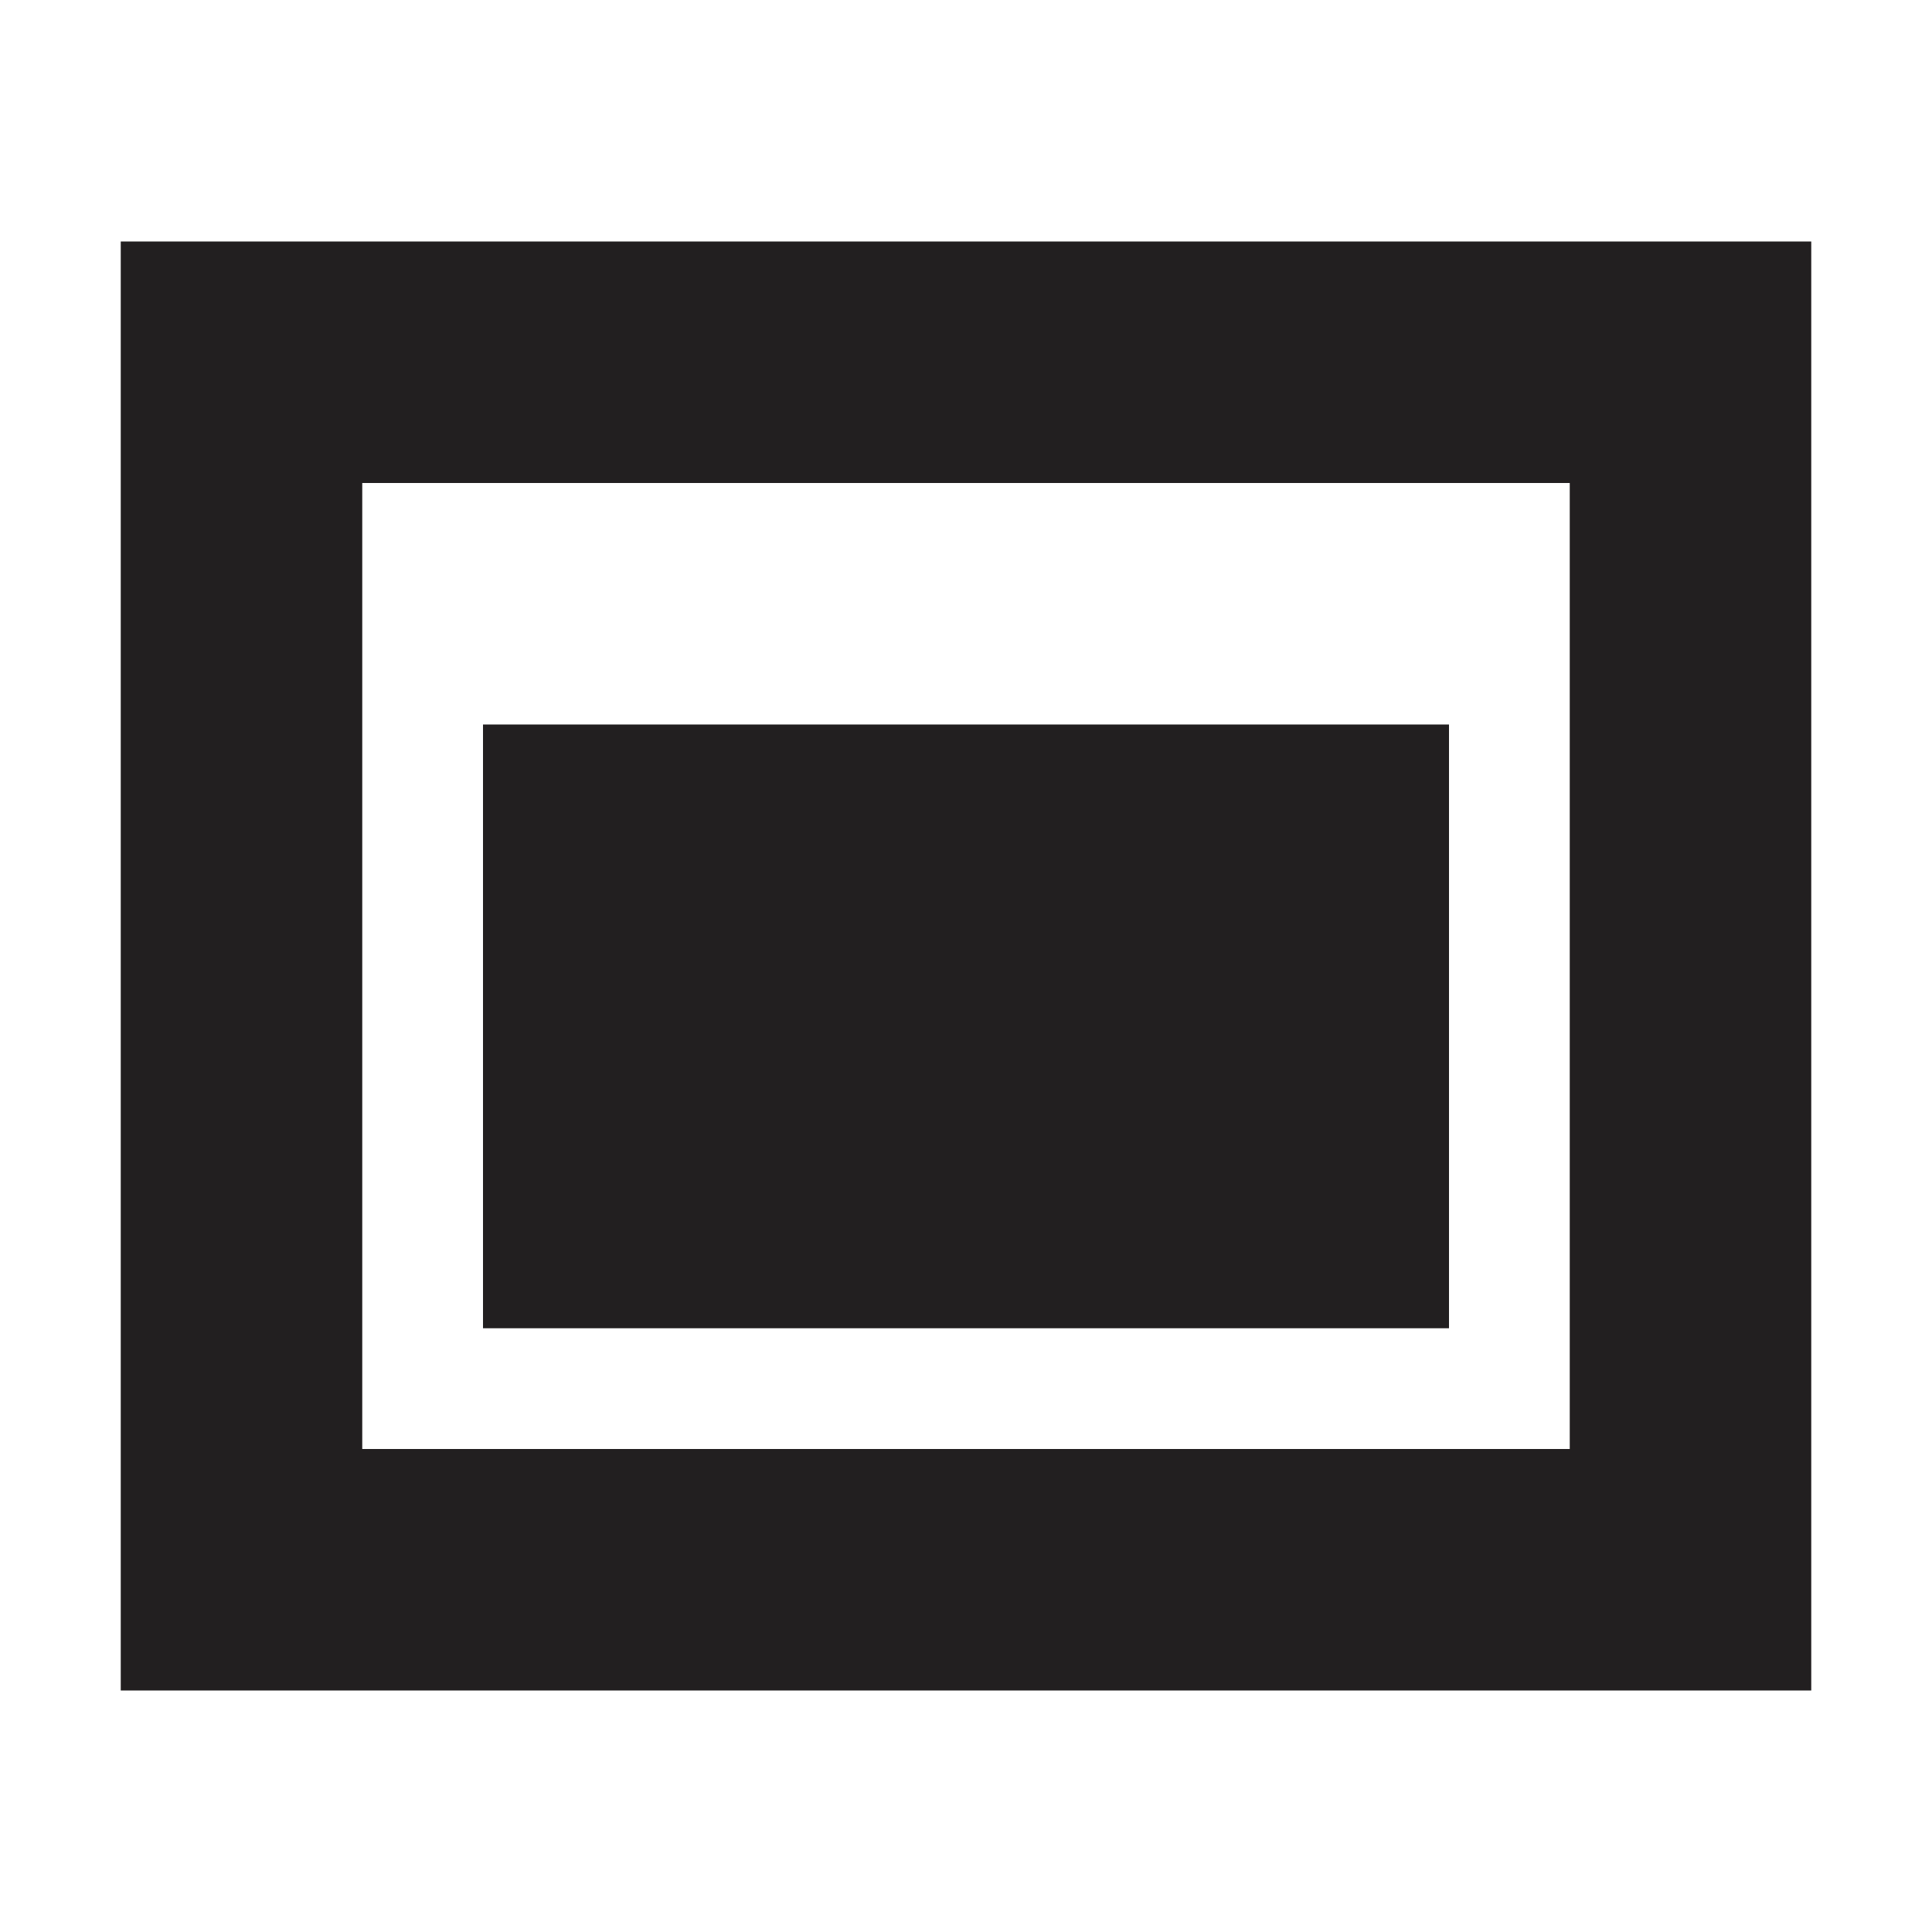
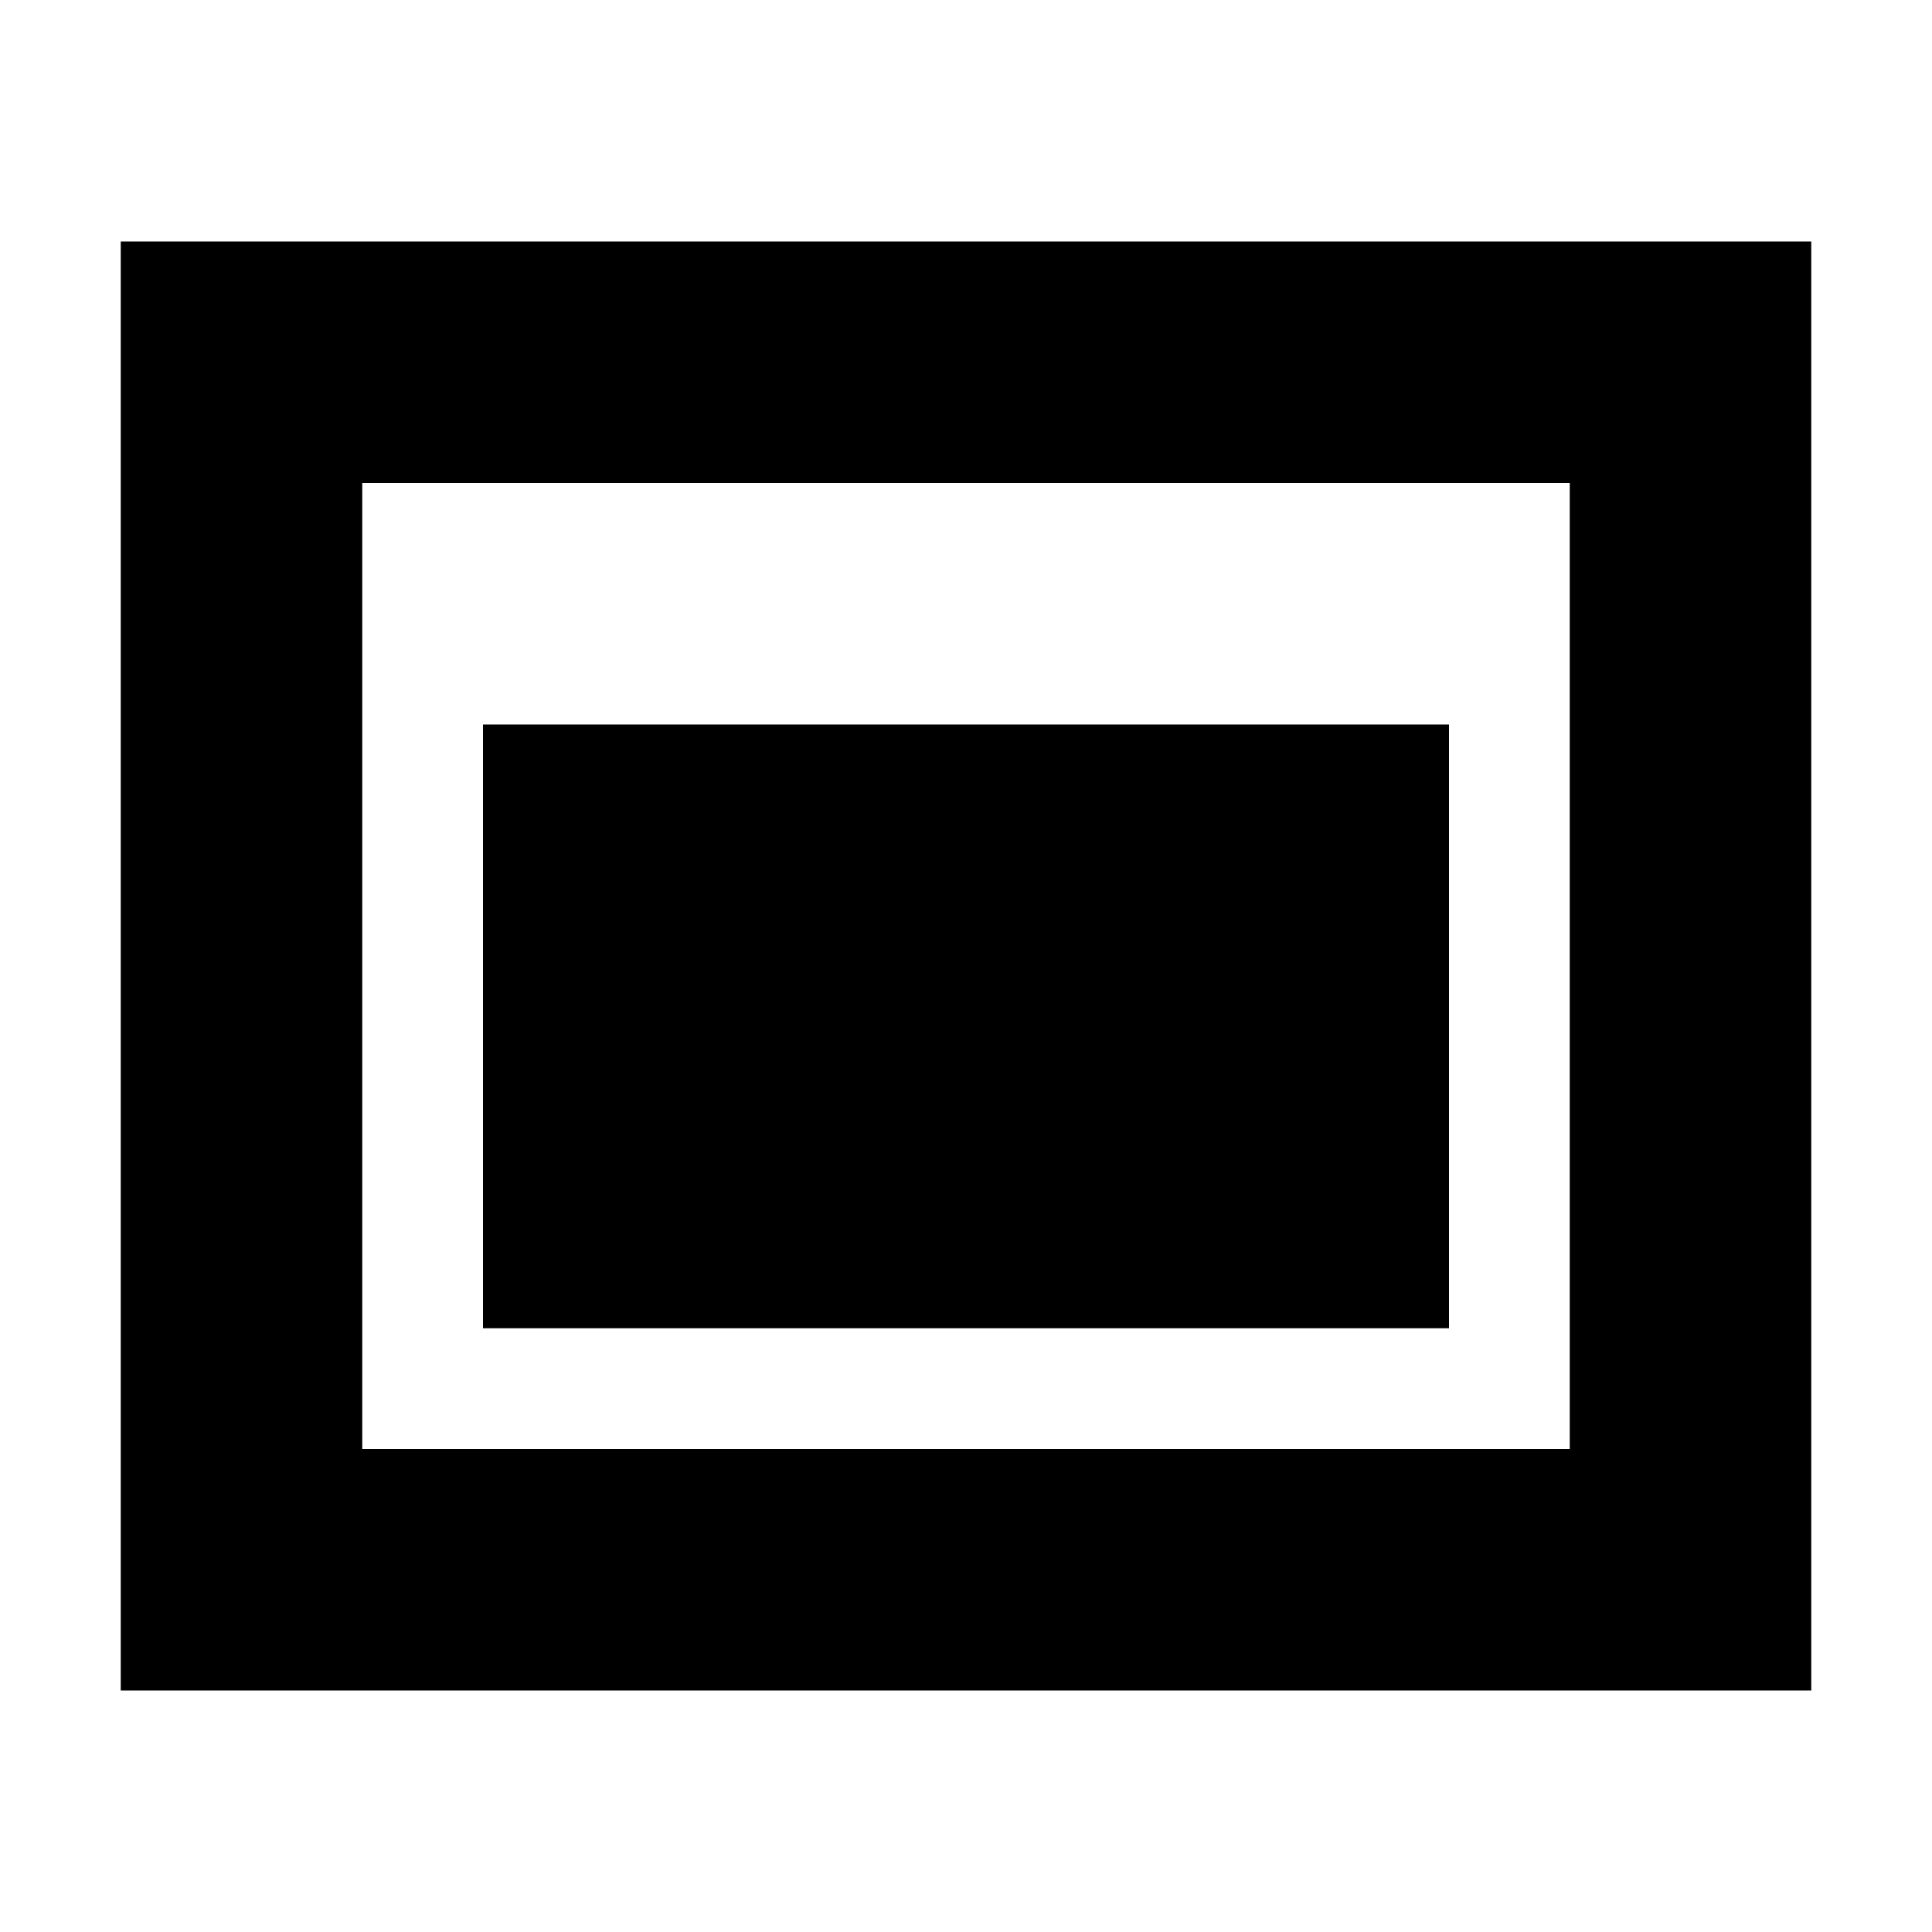
<svg xmlns="http://www.w3.org/2000/svg" id="Layer_1" data-name="Layer 1" viewBox="0 0 16 16">
-   <defs>
-     <style>
-       .cls-1 {
-         fill: #221f20;
-       }
-     </style>
-   </defs>
  <rect class="cls-1" x="4" y="6" width="8" height="5" />
  <path class="cls-1" d="M1,2v12h14V2M13,12H3V4h10v8Z" />
</svg>
